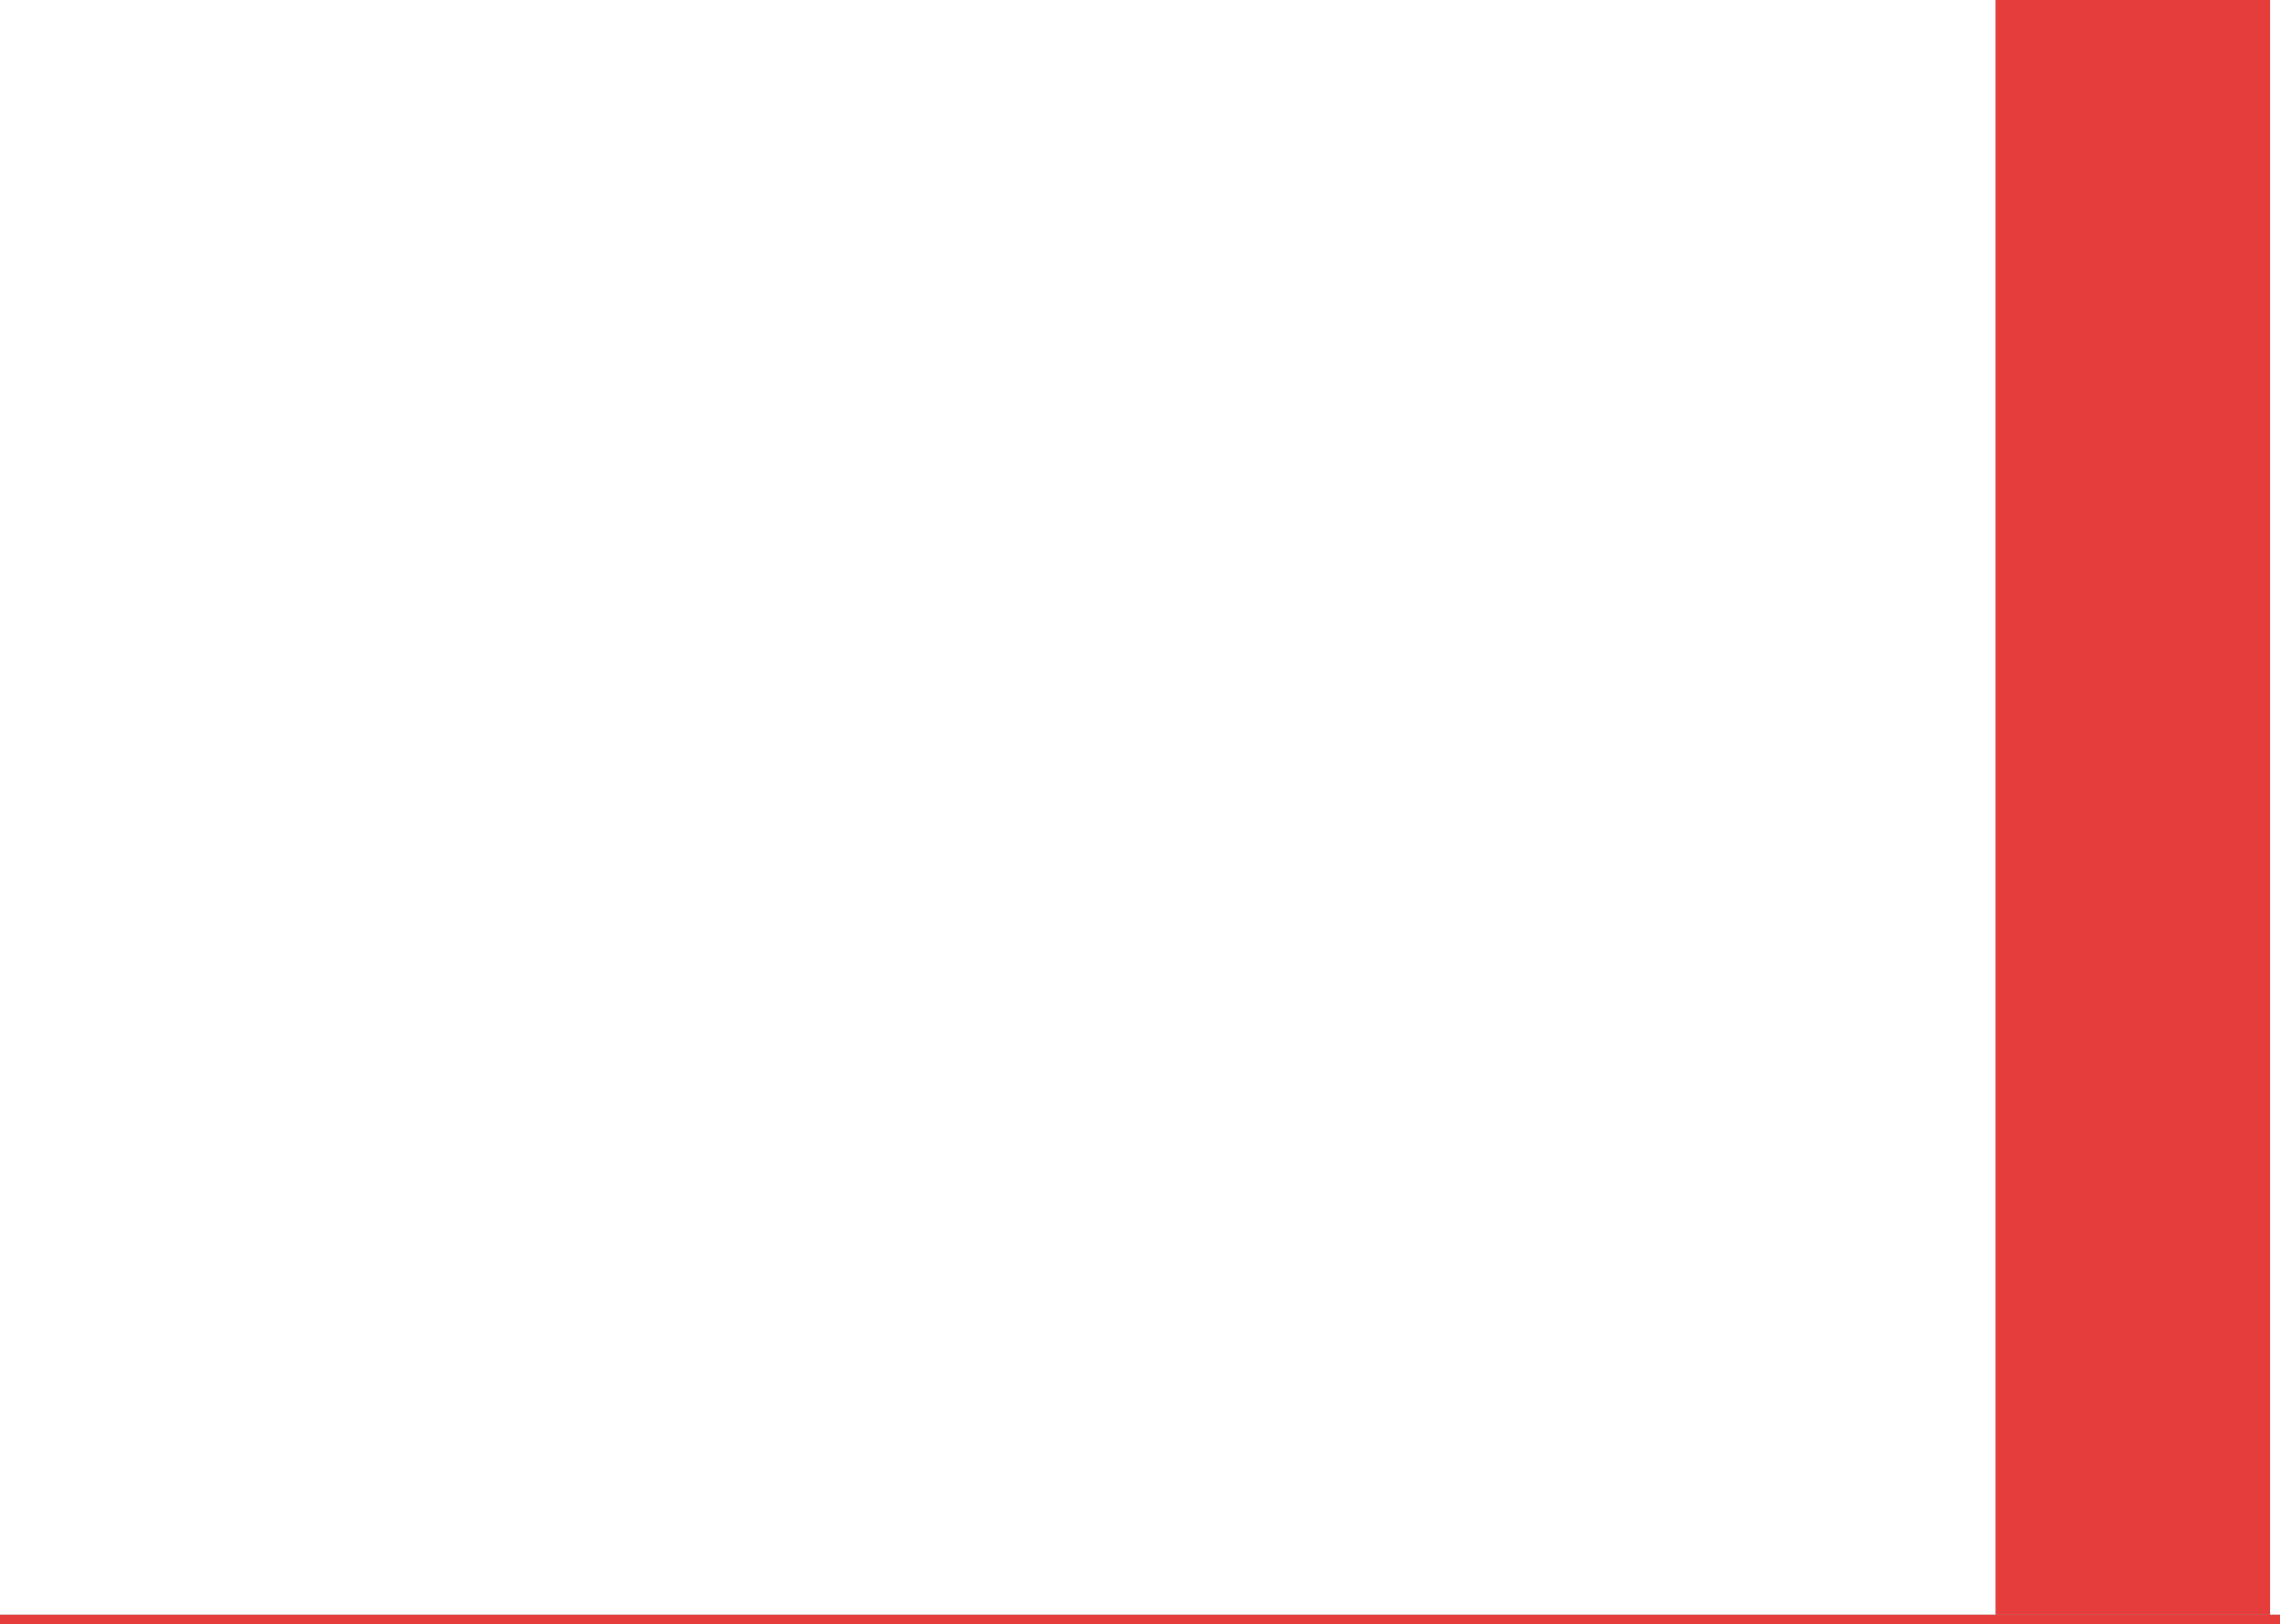
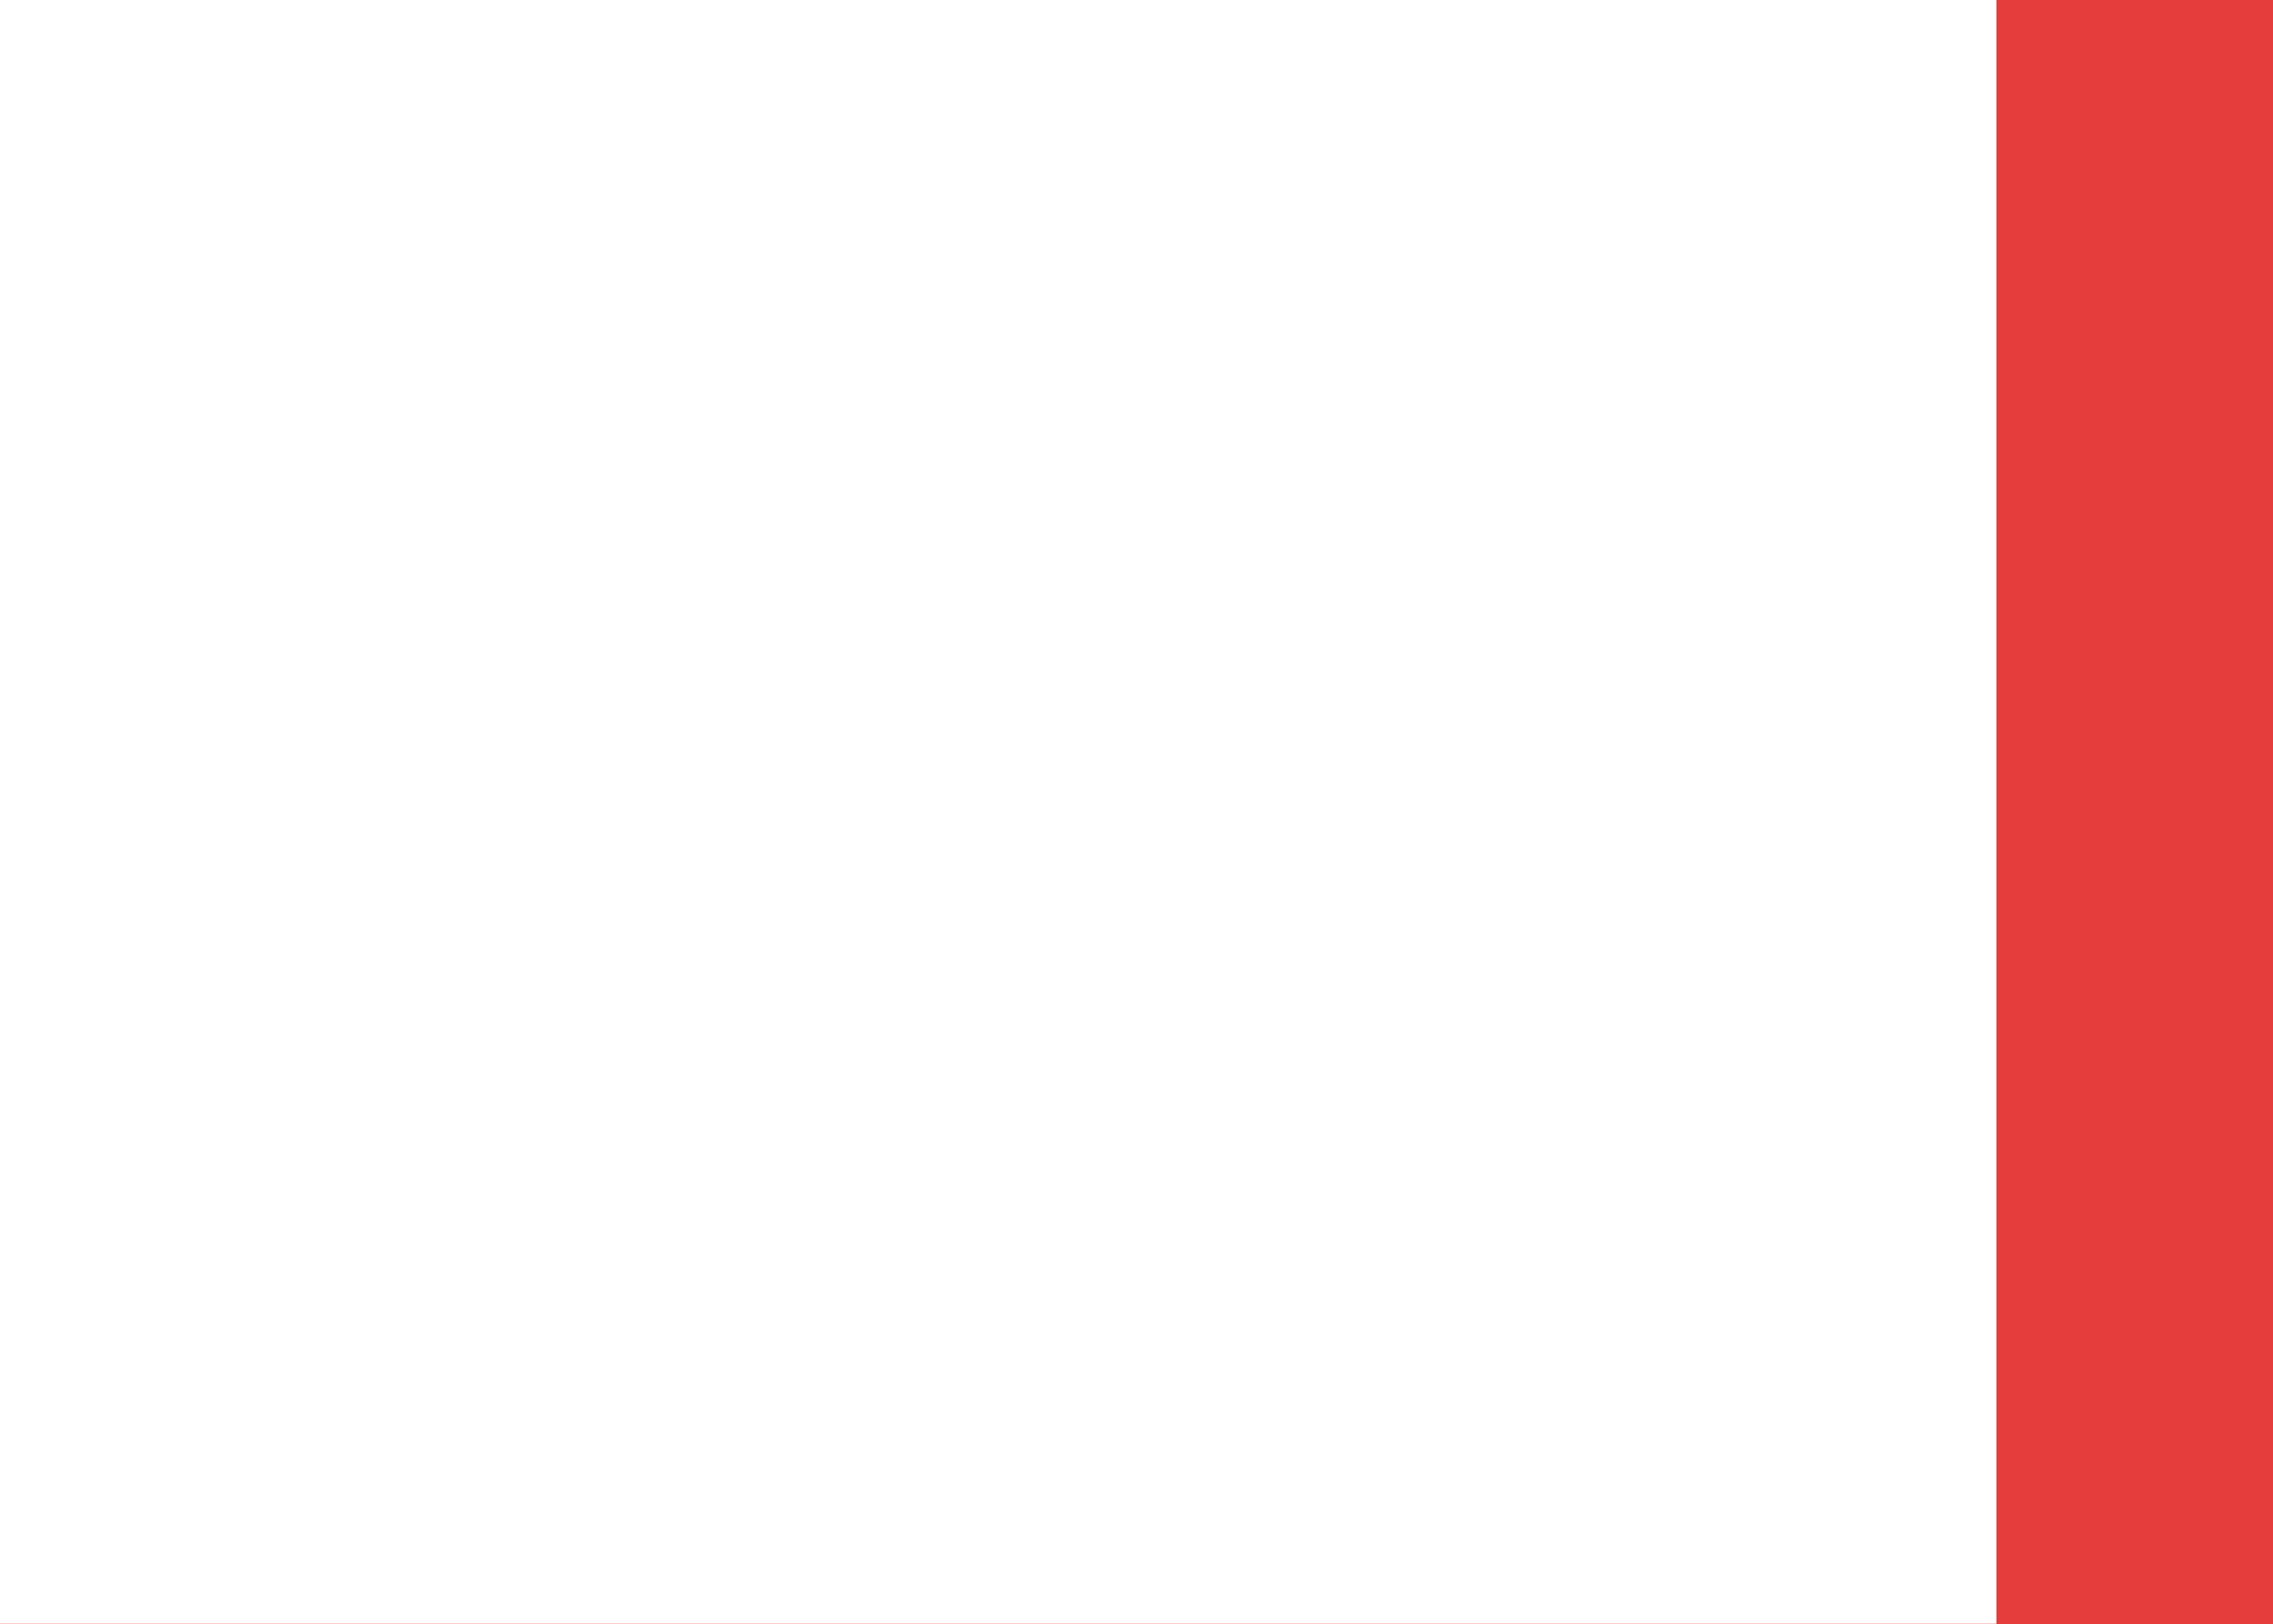
- <svg xmlns="http://www.w3.org/2000/svg" width="100%" height="100%" viewBox="0 0 191 136" version="1.1" xml:space="preserve" style="fill-rule:evenodd;clip-rule:evenodd;stroke-linejoin:round;stroke-miterlimit:2;">
+ <svg xmlns="http://www.w3.org/2000/svg" width="100%" height="100%" viewBox="0 0 189 135" version="1.1" xml:space="preserve" style="fill-rule:evenodd;clip-rule:evenodd;stroke-linejoin:round;stroke-miterlimit:2;">
  <g id="IPhone" />
-   <path d="M366.071,0l-221.223,0l-146.464,-146.464l-188.55,0l0,-504.845l372.243,0l97.995,97.995l559.762,0l0,455.32l-375.767,0l-97.995,97.995Zm-294.688,-193.464l-44,44l126.45,126.45l200.238,0l95.067,-95.067l308.317,-0l-75.383,-75.383l-610.688,0Z" style="fill:#d9d5ca;" />
-   <rect x="167.167" y="-123.58" width="23" height="258.872" style="fill:#e53c3c;" />
-   <path id="LIst-BG" d="M839.833,1469.855l-80,80l-870,0l-80,-80l0,-1334.563l1030,-0l-0,1334.563Z" style="fill:#27282d;" />
-   <rect id="GrpTitle-Expandable" x="190.167" y="-193.464" width="29.184" height="193.464" style="fill:#9bdc92;fill-opacity:0.42;" />
-   <rect id="GrpTitle-BL" x="-190.167" y="-193.464" width="380.333" height="193.464" style="fill:#9bdc92;fill-opacity:0.42;" />
-   <path d="M-190.167,159.292l0,-137.005l76.383,0l113.005,113.005l253.836,0l101.014,-101.014l0,-11.991l11.991,0l3,-3l0,3l357.767,0l113.005,113.005l-0,24l-1030,0Z" style="fill:#e53c3c;" />
+   <path d="M365.238,-0.69L144.014,-0.69L-2.45,-147.155L-191,-147.155L-191,-652L181.243,-652L279.238,-554.005L839,-554.005L839,-98.685L463.233,-98.685L365.238,-0.69ZM70.55,-194.155L26.55,-150.155L153,-23.705L353.238,-23.705L448.304,-118.771L756.621,-118.771L681.238,-194.155L70.55,-194.155Z" style="fill:#d9d5ca;" />
+   <path d="M-191,1494L-191,21.995L-114.617,21.995L-1.612,135L166,135L166,-124L230.128,-124L230.128,-100L189,-100L189,135L252.224,135L353.238,33.986L353.238,21.995L365.228,21.995L368.228,18.995L368.228,21.995L725.995,21.995L839,135L839,1494L838.988,1494L759,1573.988L-110.95,1573.988L-110.95,1573.938L-111,1573.988L-190.988,1494L-191,1494ZM815,159L-167,159L-167,1483.482L-100.893,1549.589L748.893,1549.589L815,1483.482L815,159Z" style="fill:#e53c3c;" />
</svg>
